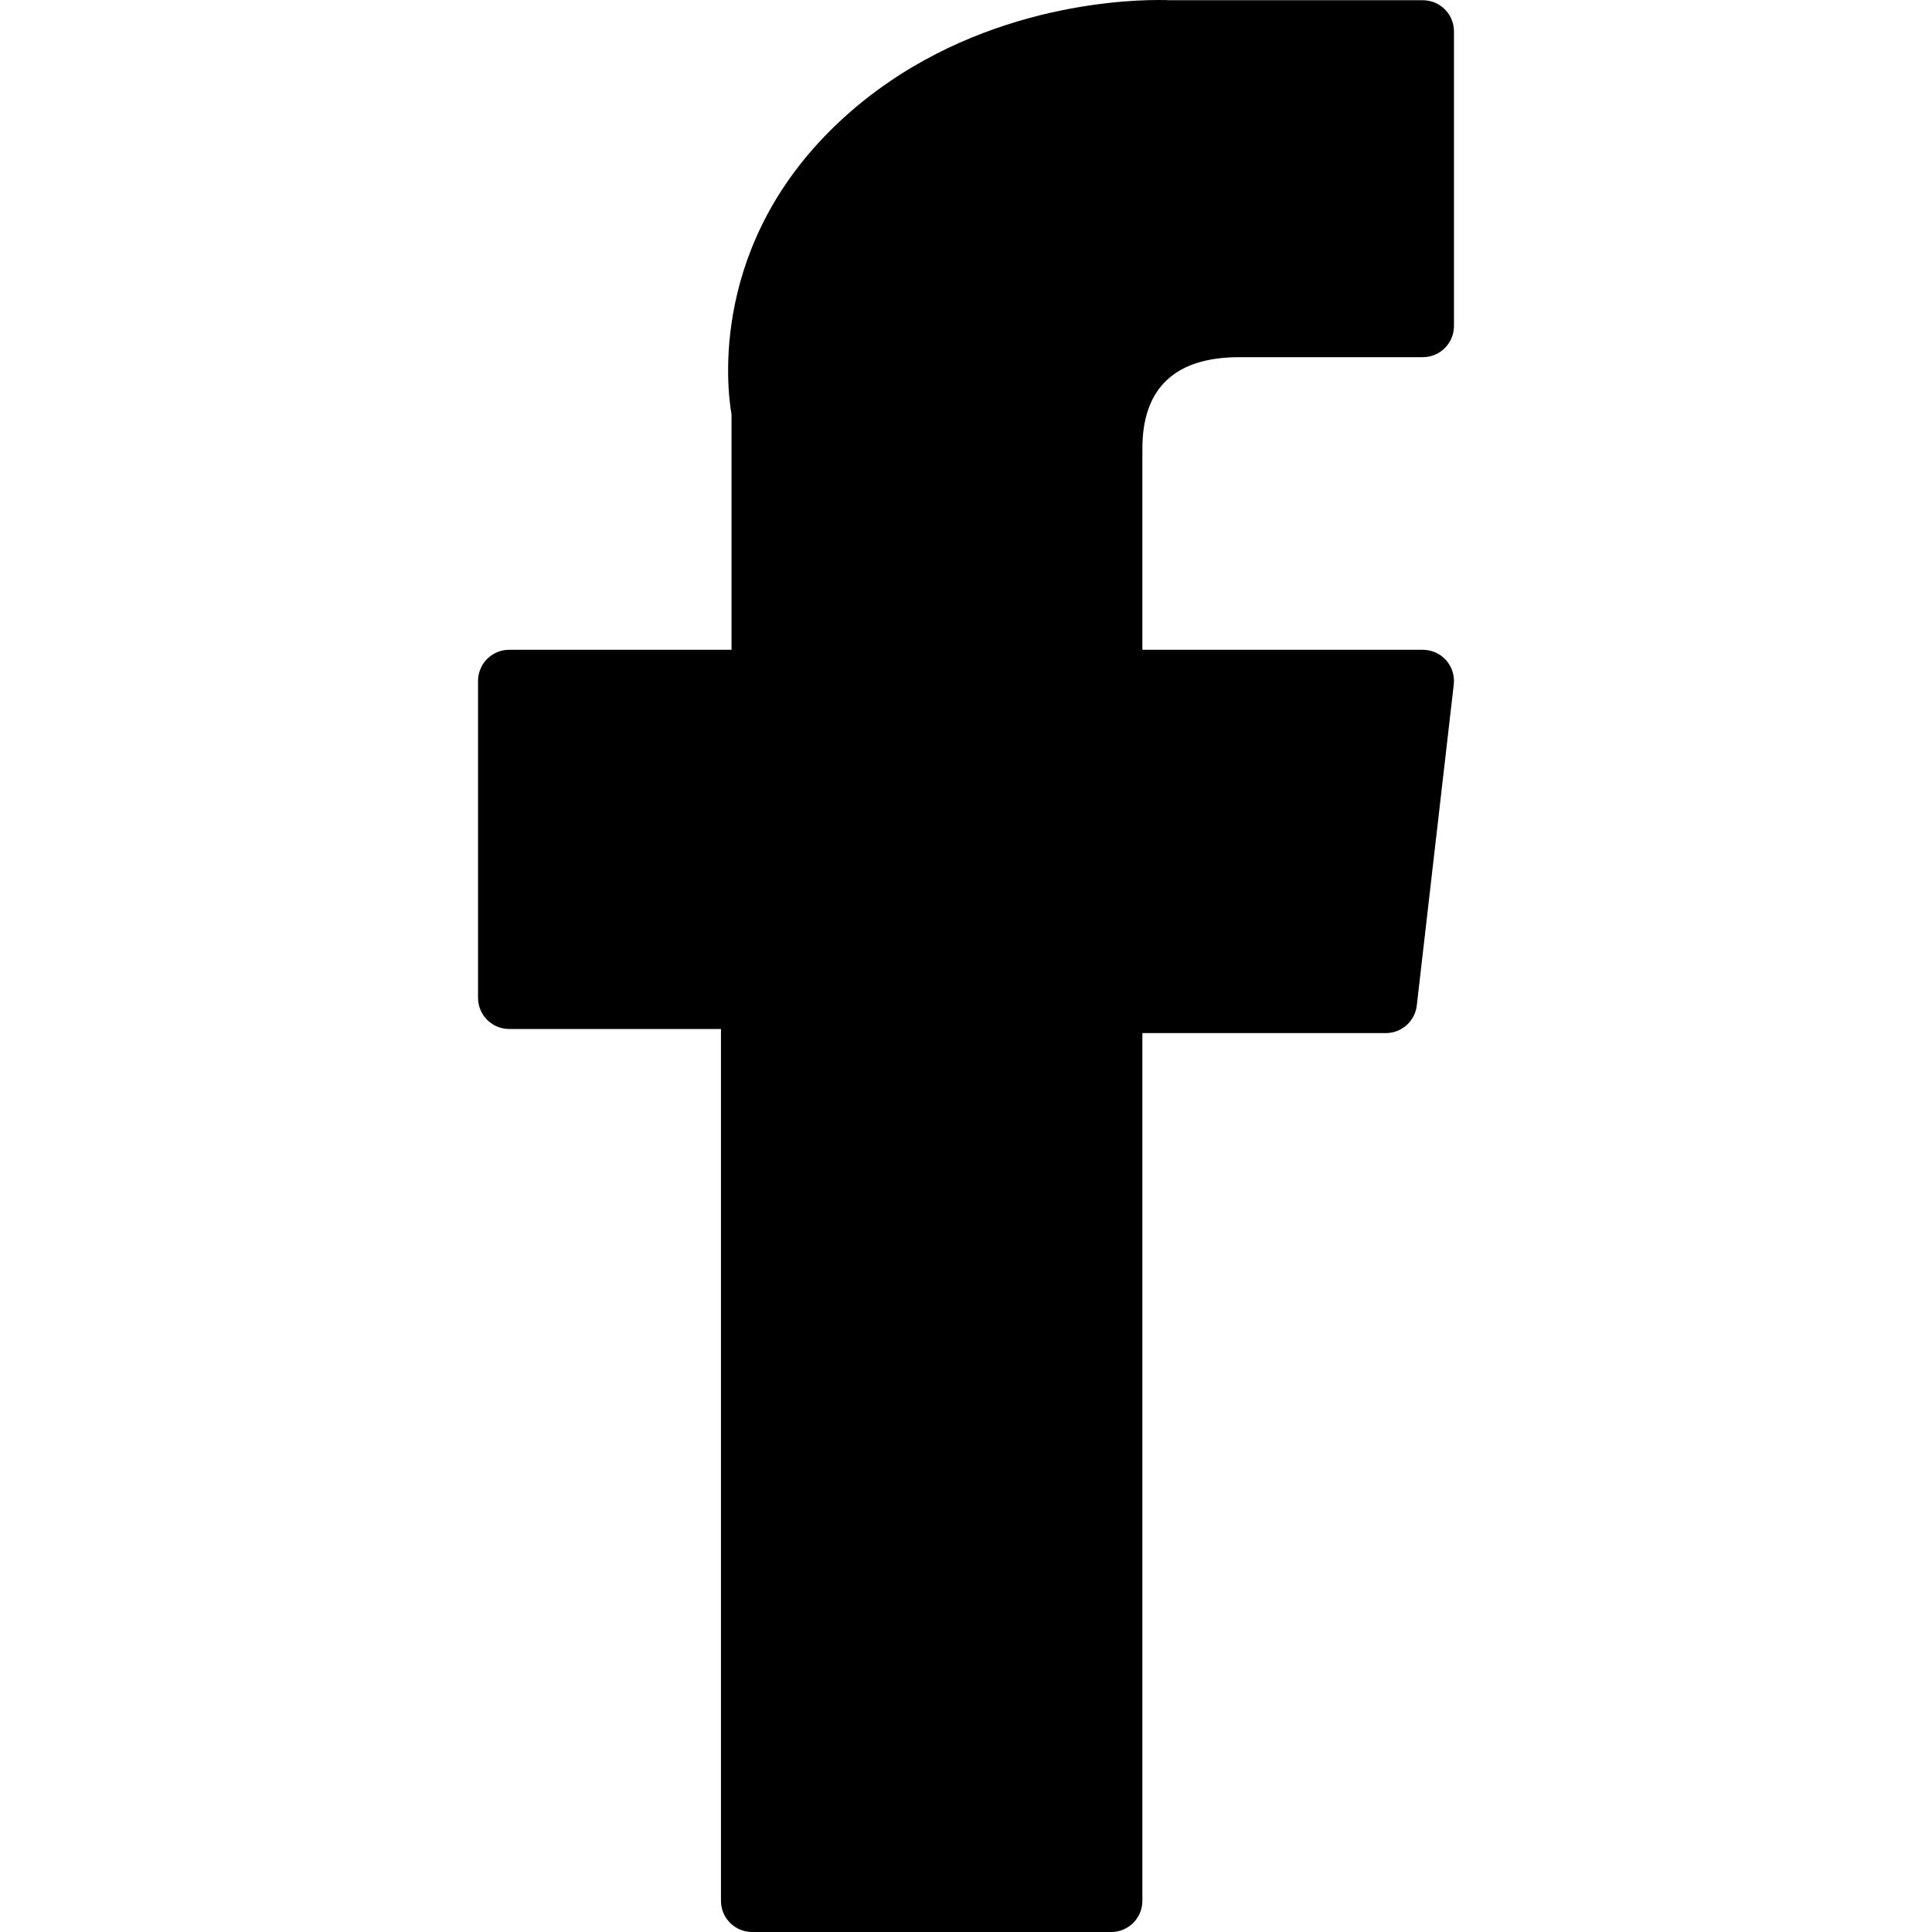
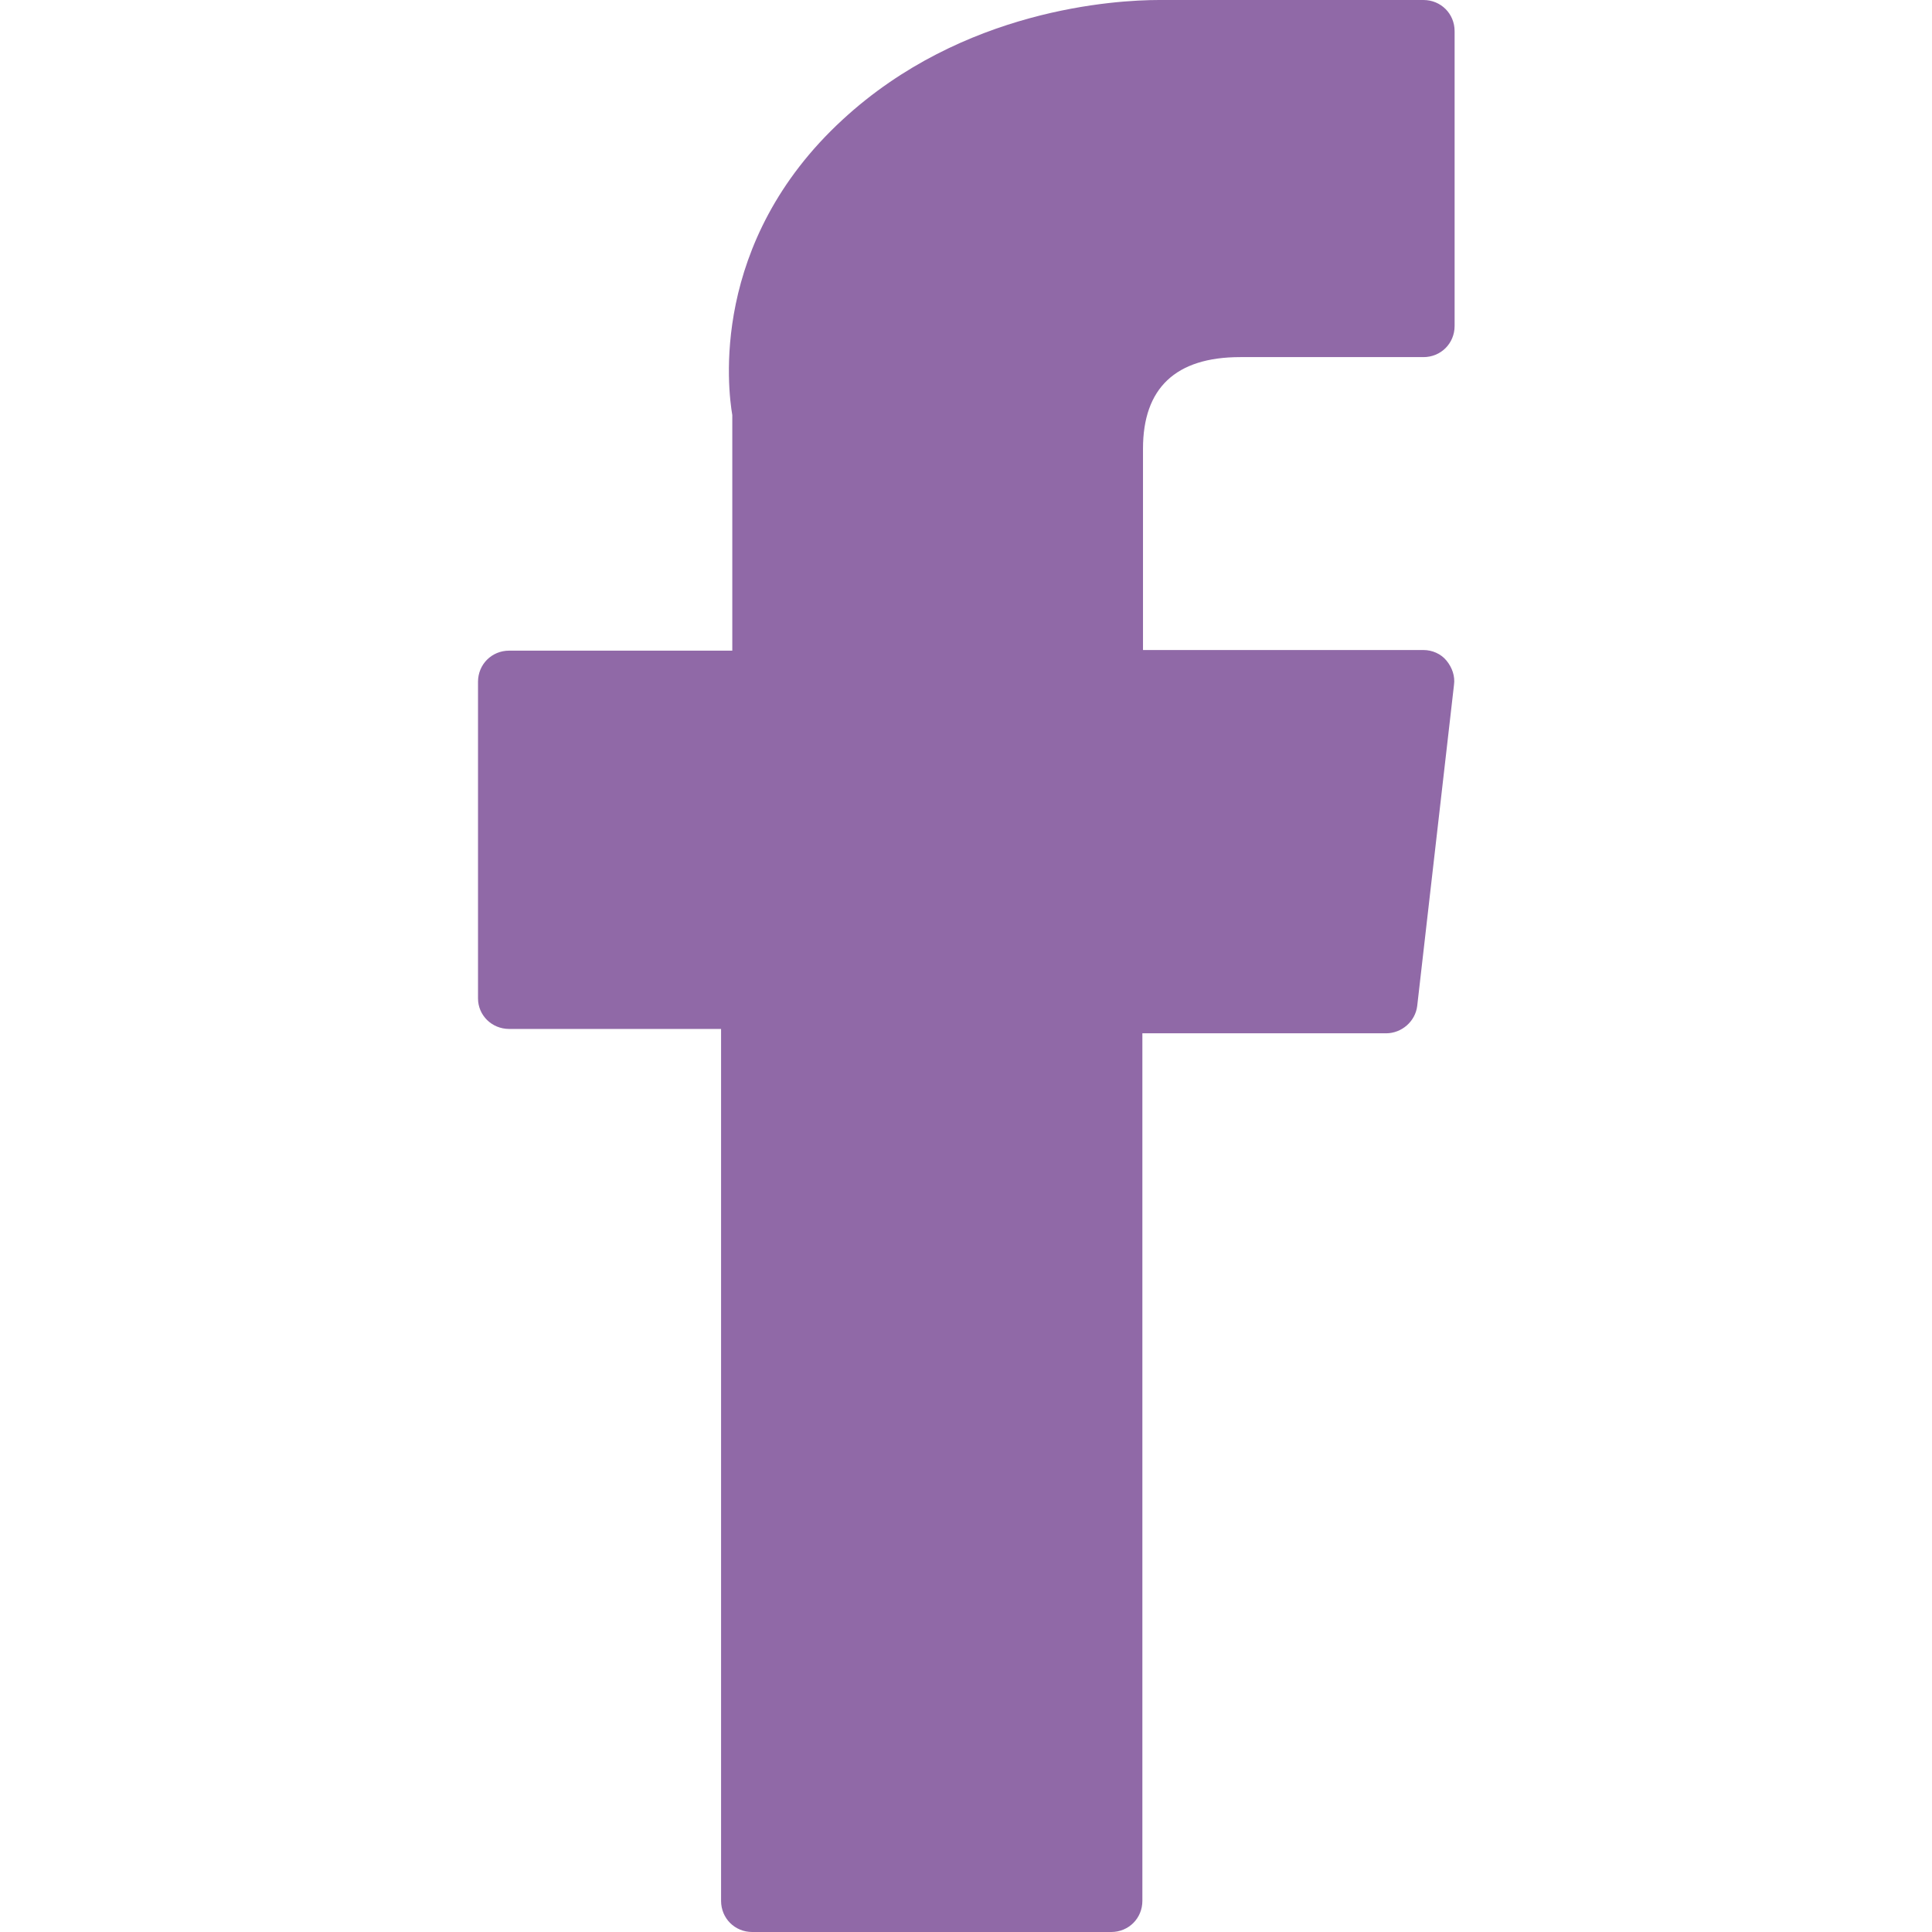
<svg xmlns="http://www.w3.org/2000/svg" version="1.1" id="Layer_1" x="0px" y="0px" viewBox="0 0 310 310" style="enable-background:new 0 0 310 310;" xml:space="preserve">
+   <style type="text/css">
+ 	.st0{fill:#9069A7;}
+ </style>
  <g id="XMLID_834_">
-     <path id="XMLID_835_" d="M81.703,165.106h33.981V305c0,2.762,2.238,5,5,5h57.616c2.762,0,5-2.238,5-5V165.765h39.064   c2.54,0,4.677-1.906,4.967-4.429l5.933-51.502c0.163-1.417-0.286-2.836-1.234-3.899c-0.949-1.064-2.307-1.673-3.732-1.673h-44.996   V71.978c0-9.732,5.24-14.667,15.576-14.667c1.473,0,29.42,0,29.42,0c2.762,0,5-2.239,5-5V5.037c0-2.762-2.238-5-5-5h-40.545   C187.467,0.023,186.832,0,185.896,0c-7.035,0-31.488,1.381-50.804,19.151c-21.402,19.692-18.427,43.27-17.716,47.358v37.752H81.703   c-2.762,0-5,2.238-5,5v50.844C76.703,162.867,78.941,165.106,81.703,165.106z" />
+     <path id="XMLID_835_" class="st0" d="M81.7,165.1h34V305c0,2.8,2.2,5,5,5h57.6c2.8,0,5-2.2,5-5V165.8h39.1c2.5,0,4.7-1.9,5-4.4   l5.9-51.5c0.2-1.4-0.3-2.8-1.2-3.9c-0.9-1.1-2.3-1.7-3.7-1.7h-45V72c0-9.7,5.2-14.7,15.6-14.7c1.5,0,29.4,0,29.4,0c2.8,0,5-2.2,5-5   V5c0-2.8-2.2-5-5-5h-40.5c-0.3,0-0.9,0-1.9,0c-7,0-31.5,1.4-50.8,19.2c-21.4,19.7-18.4,43.3-17.7,47.4v37.8H81.7c-2.8,0-5,2.2-5,5   v50.8C76.7,162.9,78.9,165.1,81.7,165.1z" />
  </g>
-   <g>
- </g>
-   <g>
- </g>
-   <g>
- </g>
-   <g>
- </g>
-   <g>
- </g>
-   <g>
- </g>
-   <g>
- </g>
-   <g>
- </g>
-   <g>
- </g>
-   <g>
- </g>
-   <g>
- </g>
-   <g>
- </g>
-   <g>
- </g>
-   <g>
- </g>
-   <g>
- </g>
</svg>
